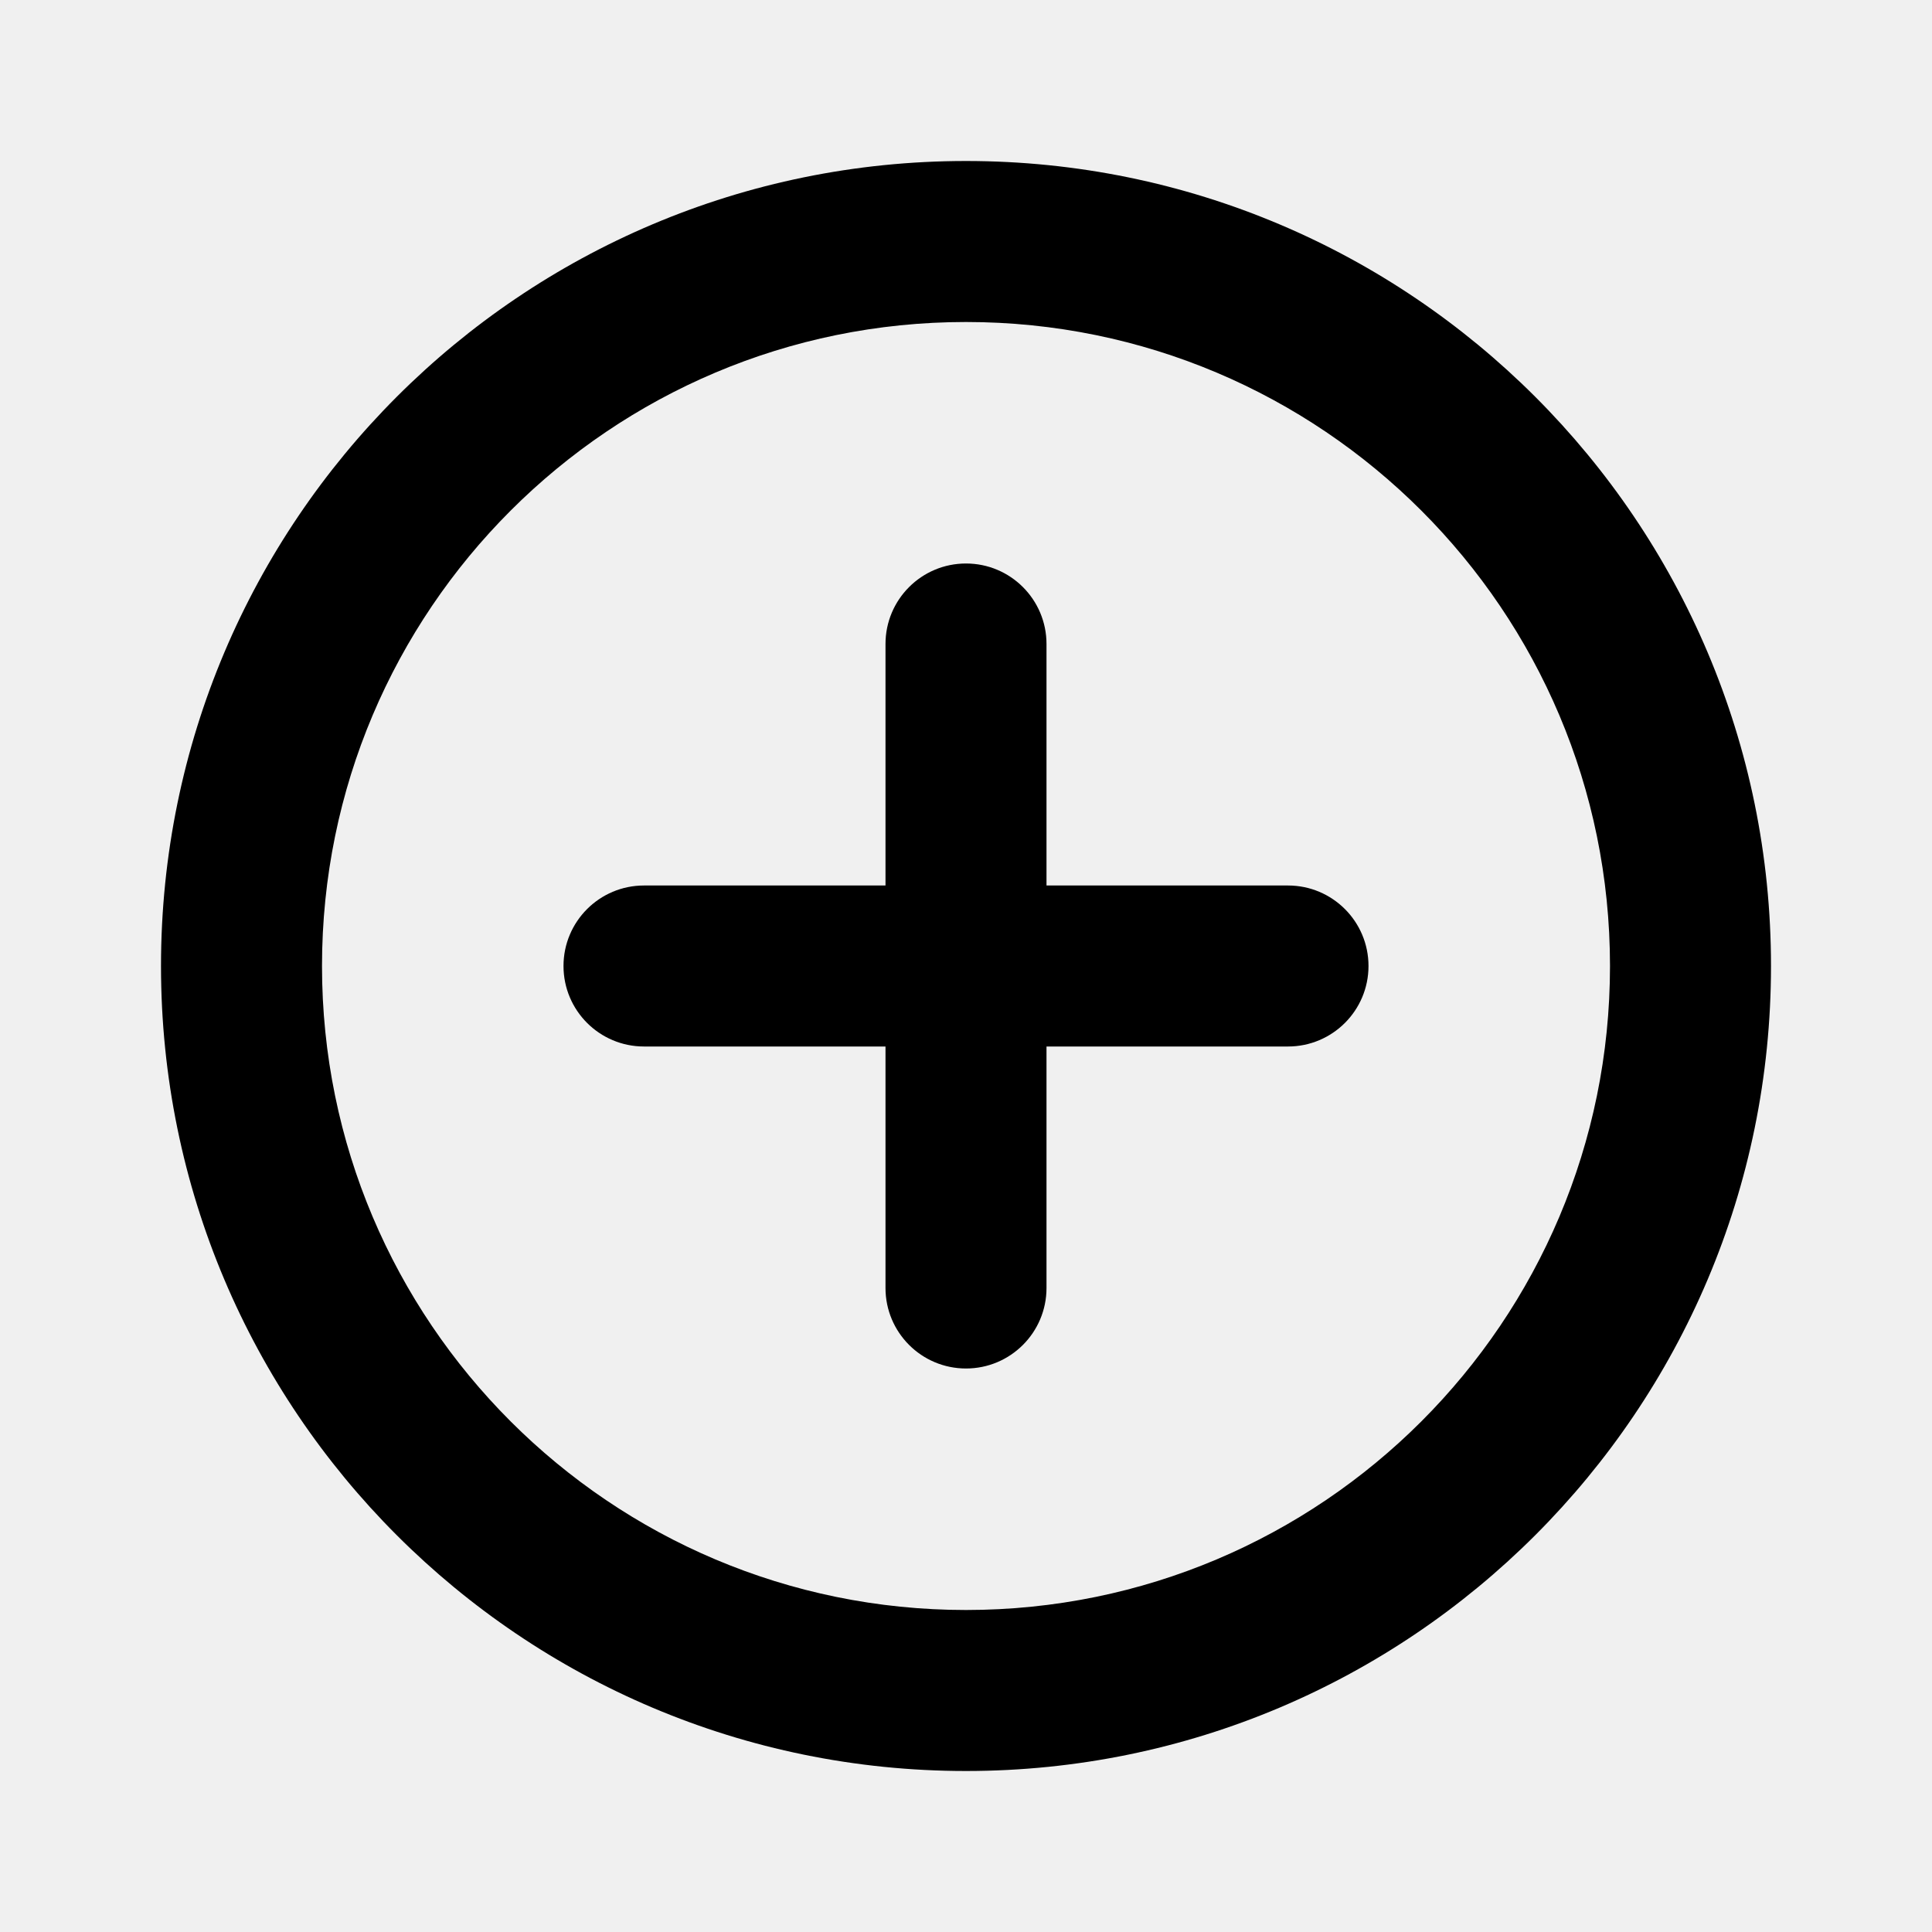
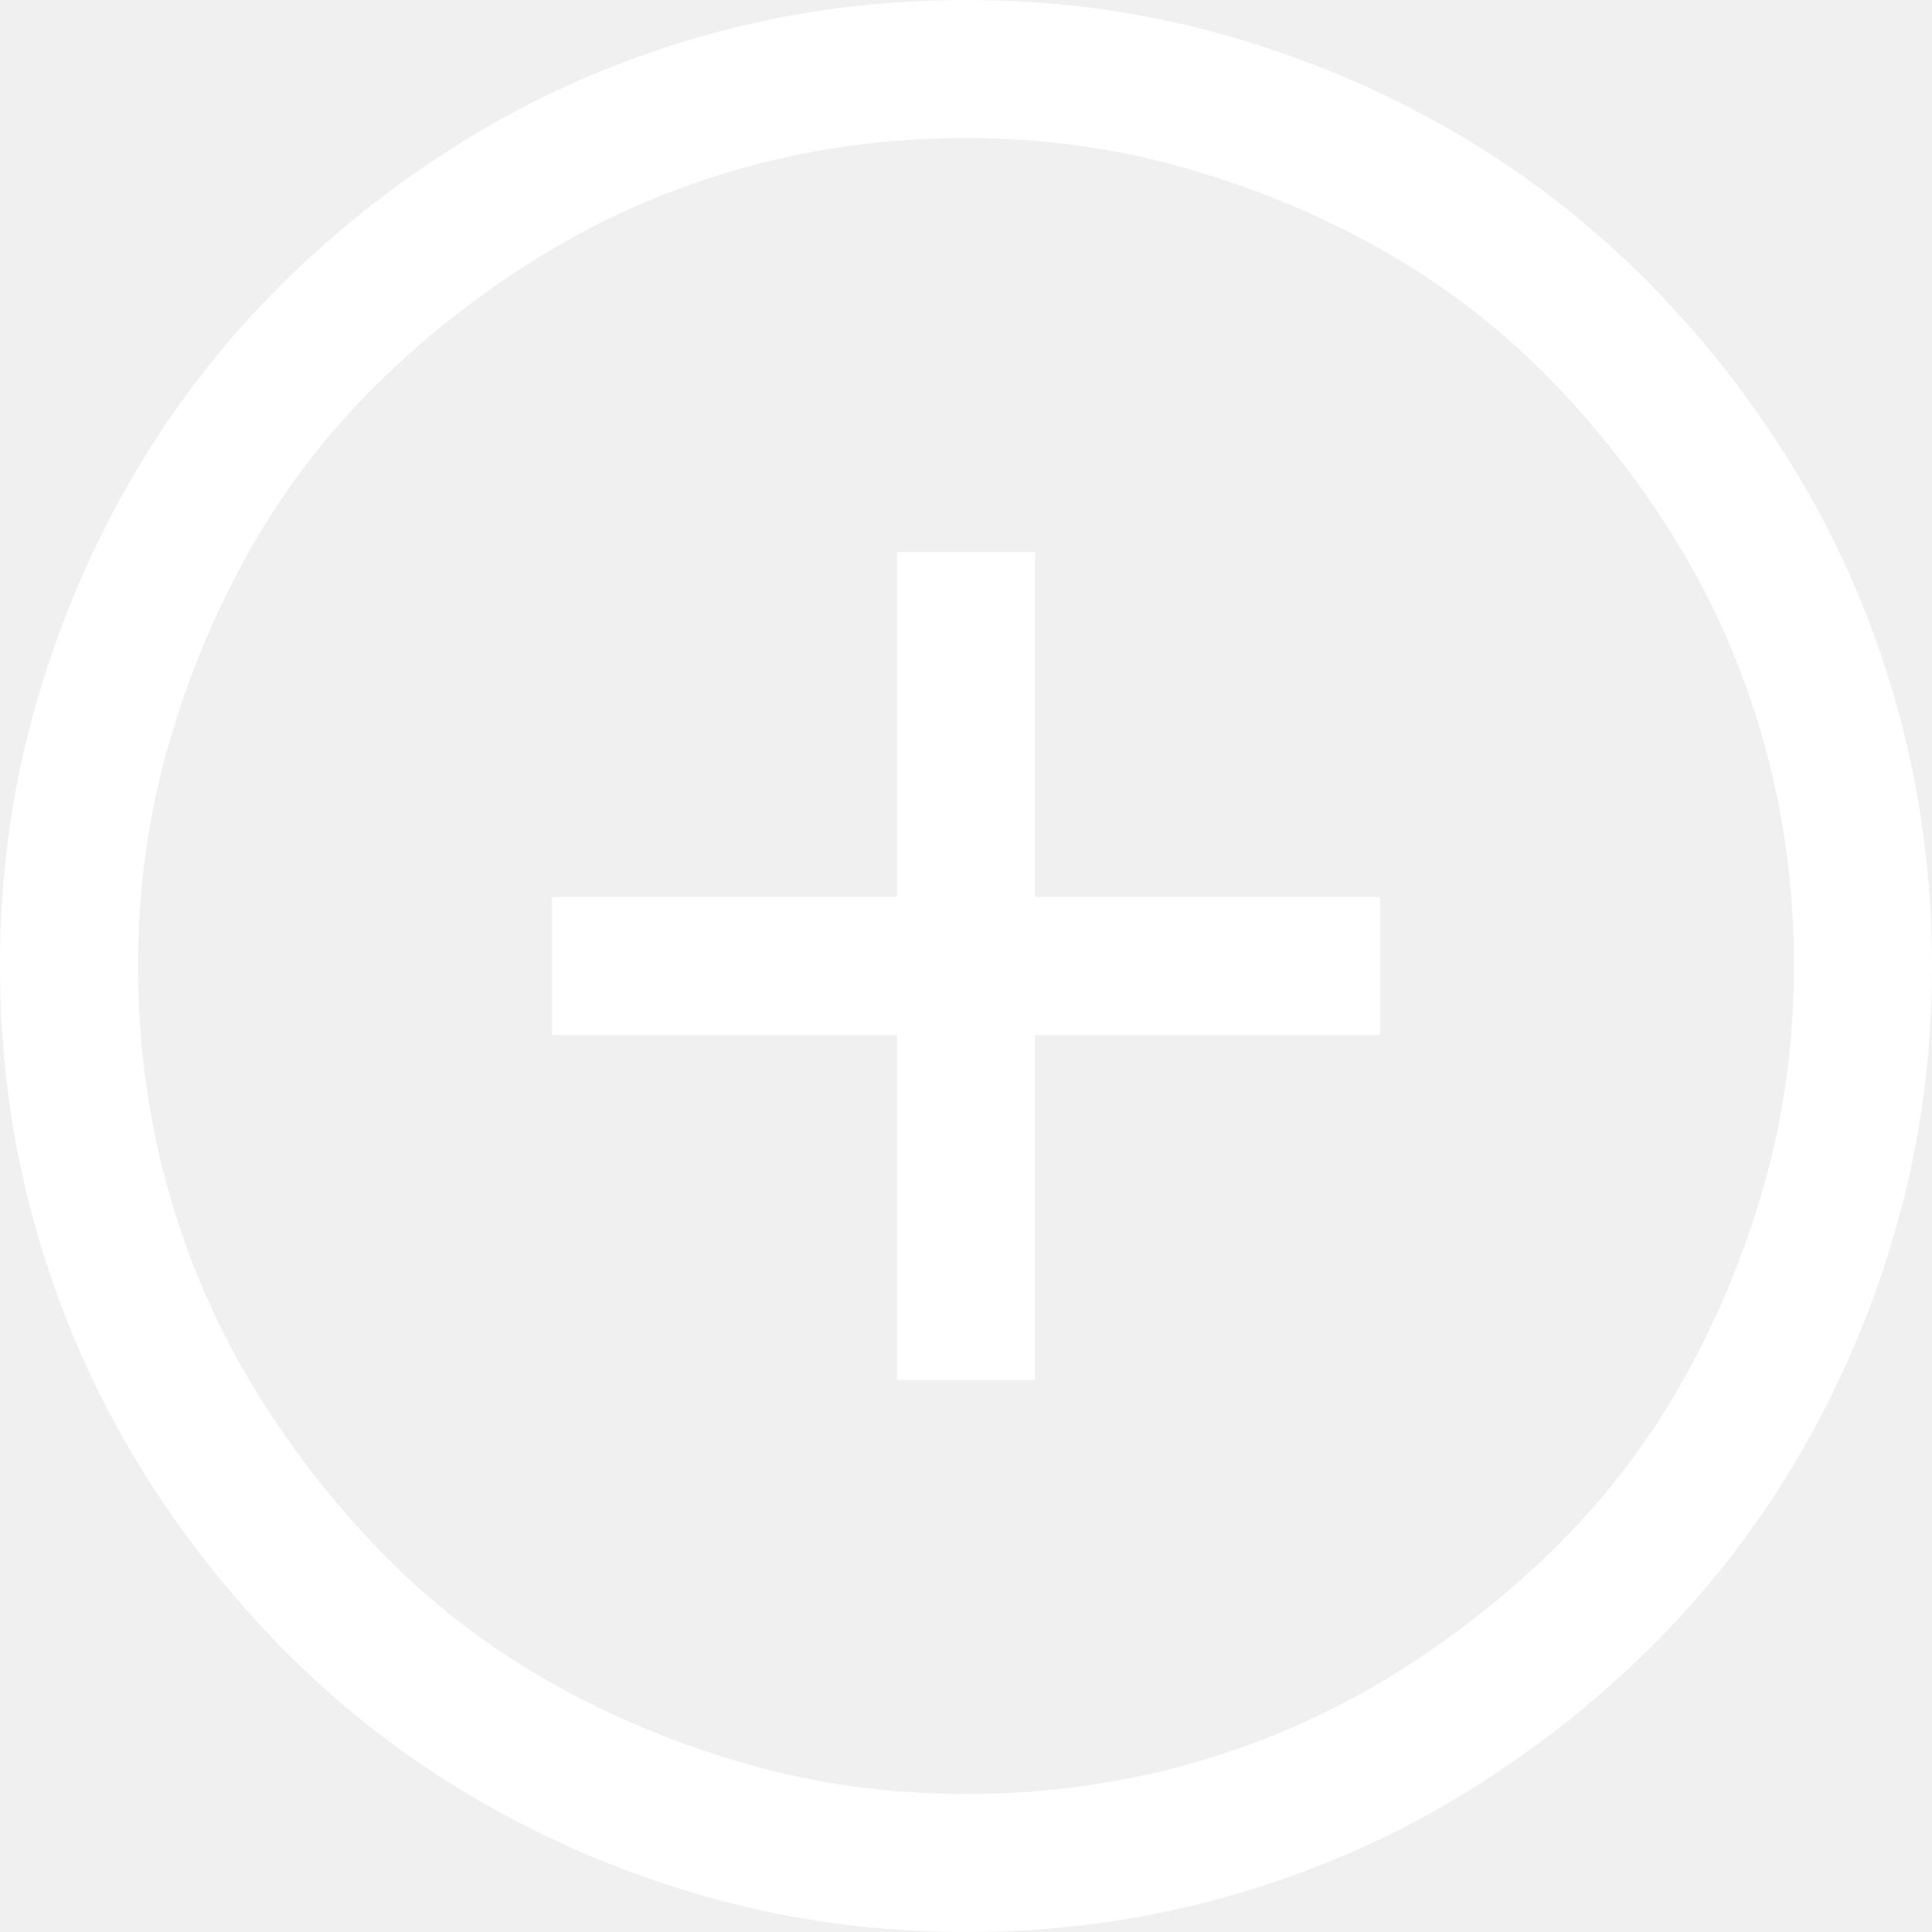
- <svg xmlns="http://www.w3.org/2000/svg" viewBox="0 0 24 24" id="add-new">
-   <path d="M12,2A10,10,0,1,0,22,12,10,10,0,0,0,12,2Zm0,18a8,8,0,1,1,8-8A8,8,0,0,1,12,20Zm4-9H13V8a1,1,0,0,0-2,0v3H8a1,1,0,0,0,0,2h3v3a1,1,0,0,0,2,0V13h3a1,1,0,0,0,0-2Z" />
+ <svg xmlns="http://www.w3.org/2000/svg" width="32" height="32" viewBox="0 0 32 32" fill="none">
+   <path d="M17.143 14.857H22.857V17.143H17.143V22.857H14.857V17.143H9.143V14.857H14.857V9.143H17.143V14.857ZM16 0C17.476 0 18.893 0.19 20.25 0.571C21.607 0.952 22.881 1.488 24.071 2.179C25.262 2.869 26.339 3.702 27.304 4.679C28.268 5.655 29.101 6.732 29.804 7.911C30.506 9.089 31.048 10.363 31.429 11.732C31.809 13.101 32 14.524 32 16C32 17.476 31.809 18.893 31.429 20.25C31.048 21.607 30.512 22.881 29.821 24.071C29.131 25.262 28.298 26.339 27.321 27.304C26.345 28.268 25.268 29.101 24.089 29.804C22.911 30.506 21.637 31.048 20.268 31.429C18.899 31.809 17.476 32 16 32C14.524 32 13.107 31.809 11.75 31.429C10.393 31.048 9.119 30.512 7.929 29.821C6.738 29.131 5.661 28.298 4.696 27.321C3.732 26.345 2.899 25.268 2.196 24.089C1.494 22.911 0.952 21.637 0.571 20.268C0.19 18.899 0 17.476 0 16C0 14.524 0.19 13.107 0.571 11.75C0.952 10.393 1.488 9.119 2.179 7.929C2.869 6.738 3.702 5.661 4.679 4.696C5.655 3.732 6.732 2.899 7.911 2.196C9.089 1.494 10.363 0.952 11.732 0.571C13.101 0.19 14.524 0 16 0ZM16 29.714C17.262 29.714 18.476 29.554 19.643 29.232C20.809 28.911 21.899 28.446 22.911 27.839C23.923 27.232 24.851 26.518 25.696 25.696C26.542 24.875 27.256 23.952 27.839 22.929C28.423 21.905 28.881 20.809 29.214 19.643C29.548 18.476 29.714 17.262 29.714 16C29.714 14.738 29.554 13.524 29.232 12.357C28.911 11.191 28.446 10.101 27.839 9.089C27.232 8.077 26.518 7.149 25.696 6.304C24.875 5.458 23.952 4.744 22.929 4.161C21.905 3.577 20.809 3.119 19.643 2.786C18.476 2.452 17.262 2.286 16 2.286C14.738 2.286 13.524 2.446 12.357 2.768C11.191 3.089 10.101 3.554 9.089 4.161C8.077 4.768 7.149 5.482 6.304 6.304C5.458 7.125 4.744 8.048 4.161 9.071C3.577 10.095 3.119 11.191 2.786 12.357C2.452 13.524 2.286 14.738 2.286 16C2.286 17.262 2.446 18.476 2.768 19.643C3.089 20.809 3.554 21.899 4.161 22.911C4.768 23.923 5.482 24.851 6.304 25.696C7.125 26.542 8.048 27.256 9.071 27.839C10.095 28.423 11.191 28.881 12.357 29.214C13.524 29.548 14.738 29.714 16 29.714Z" fill="white" />
</svg>
